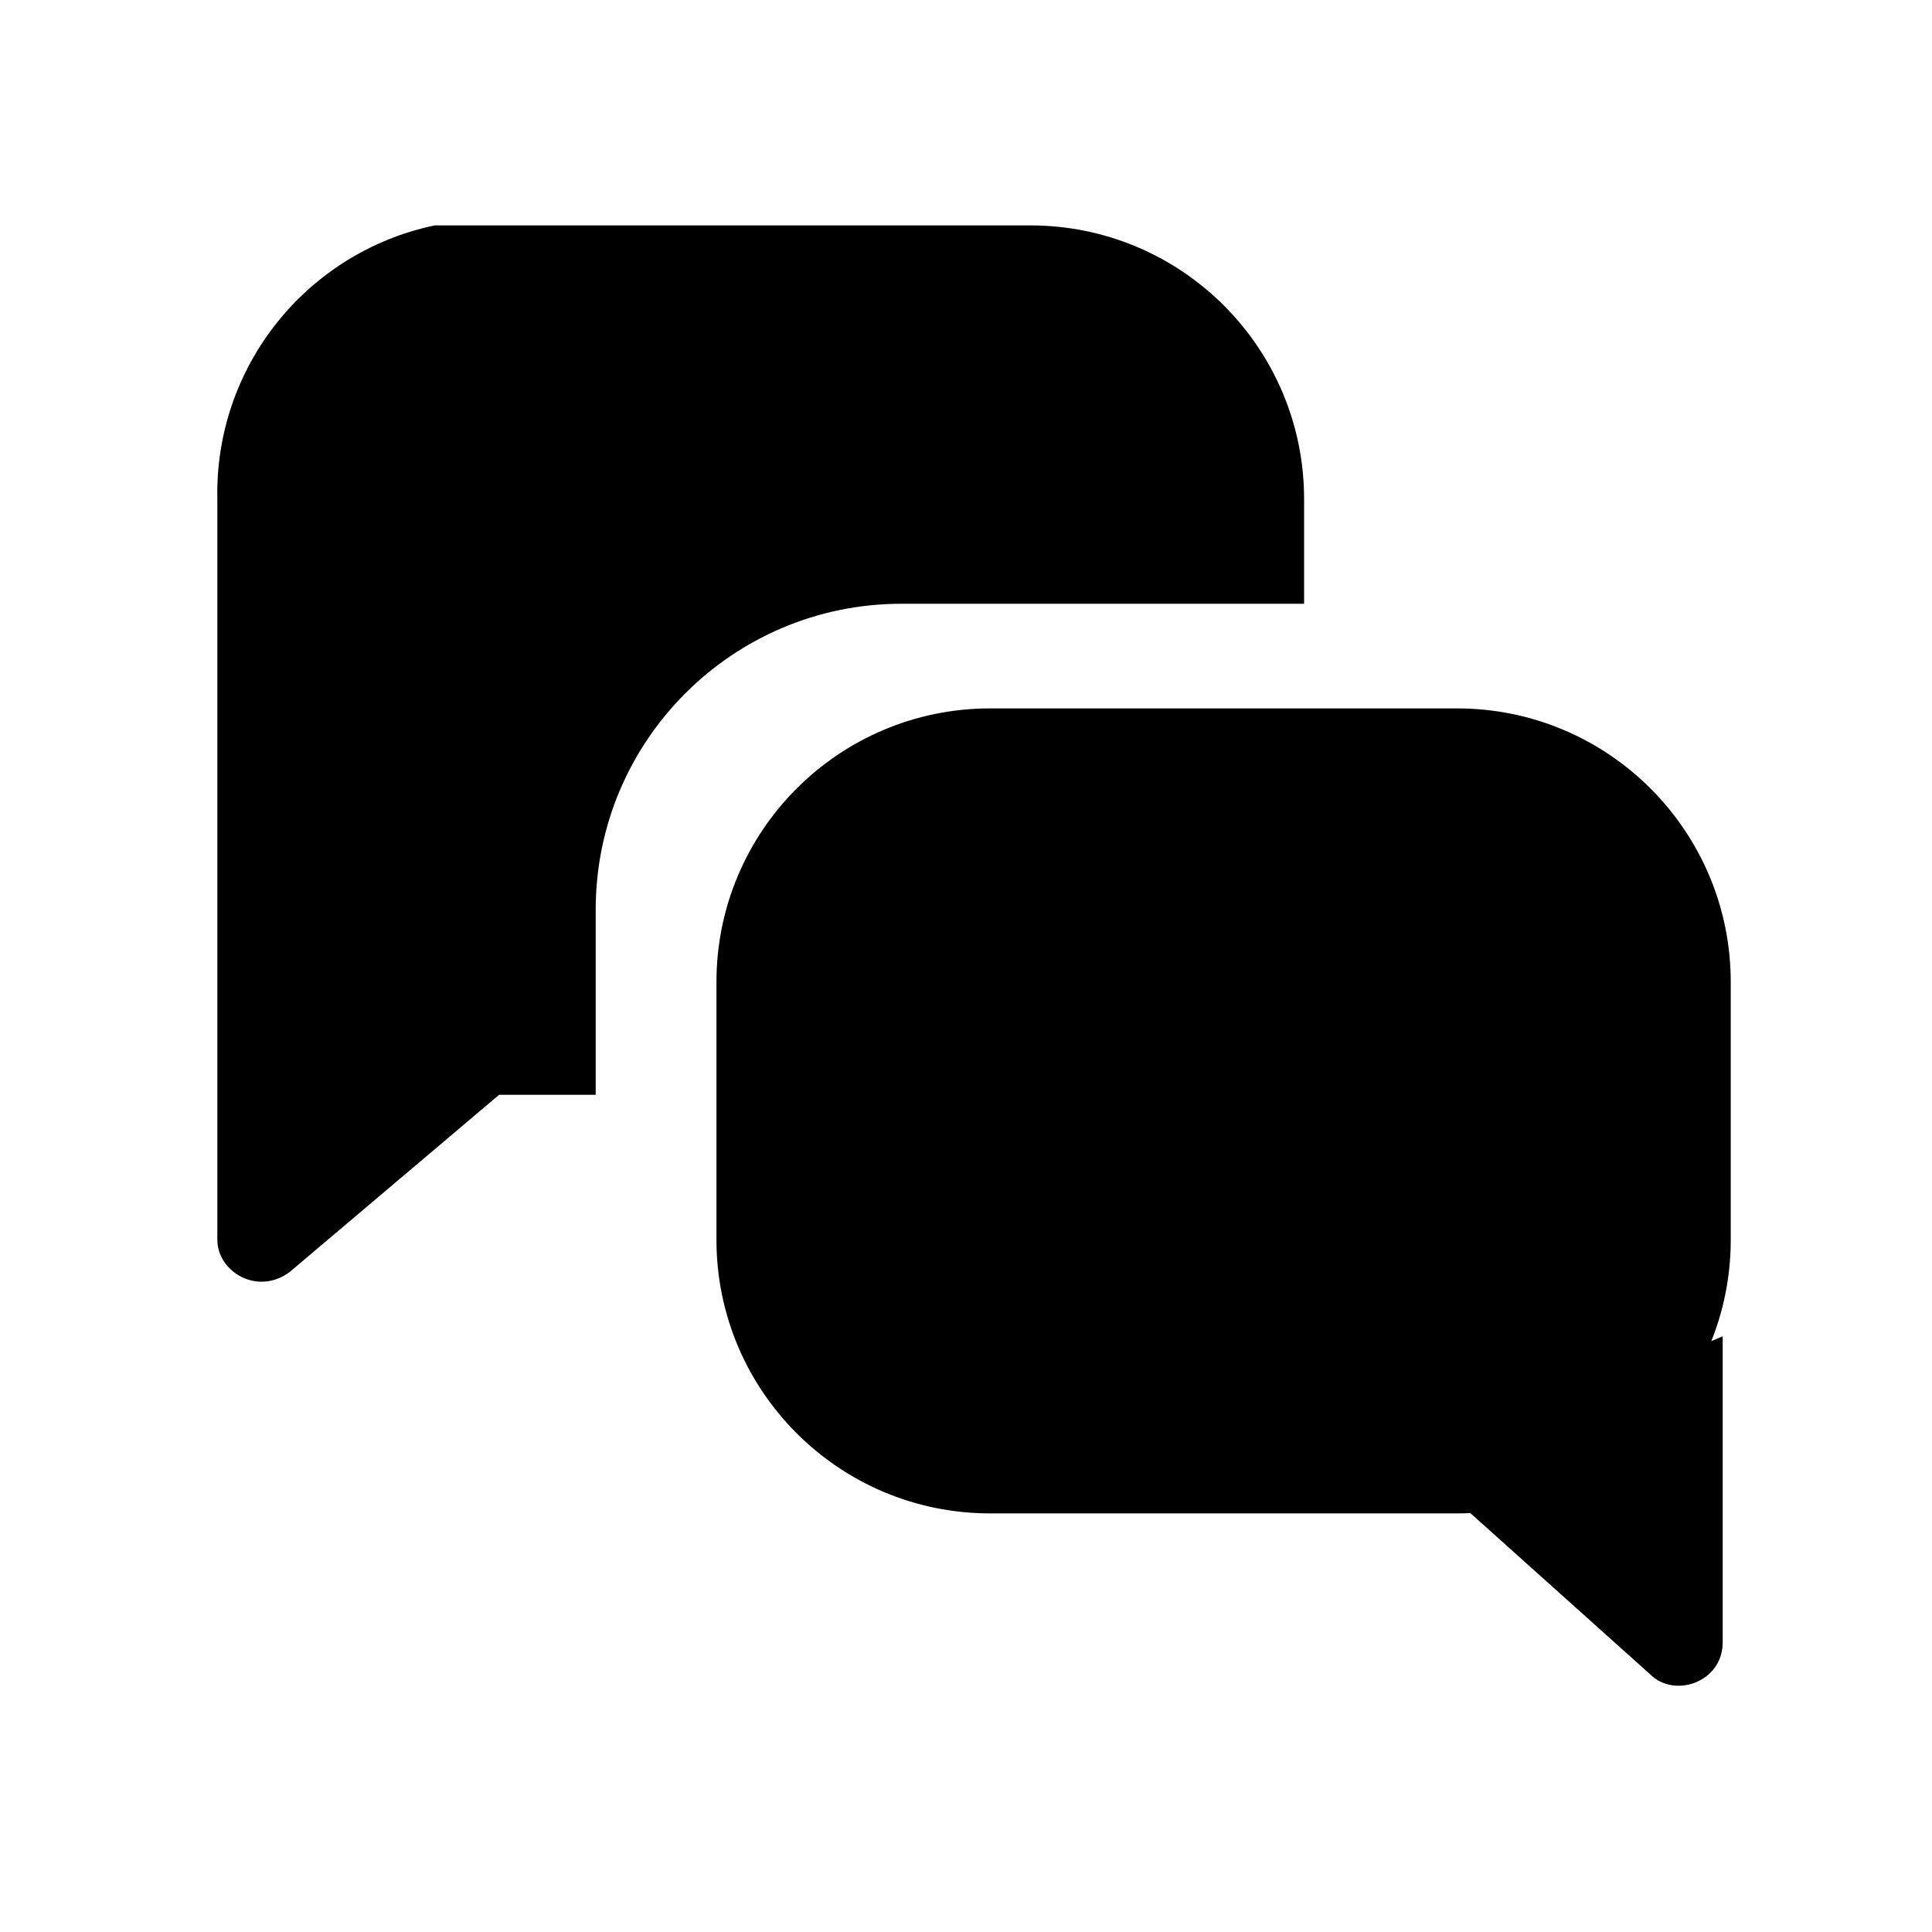
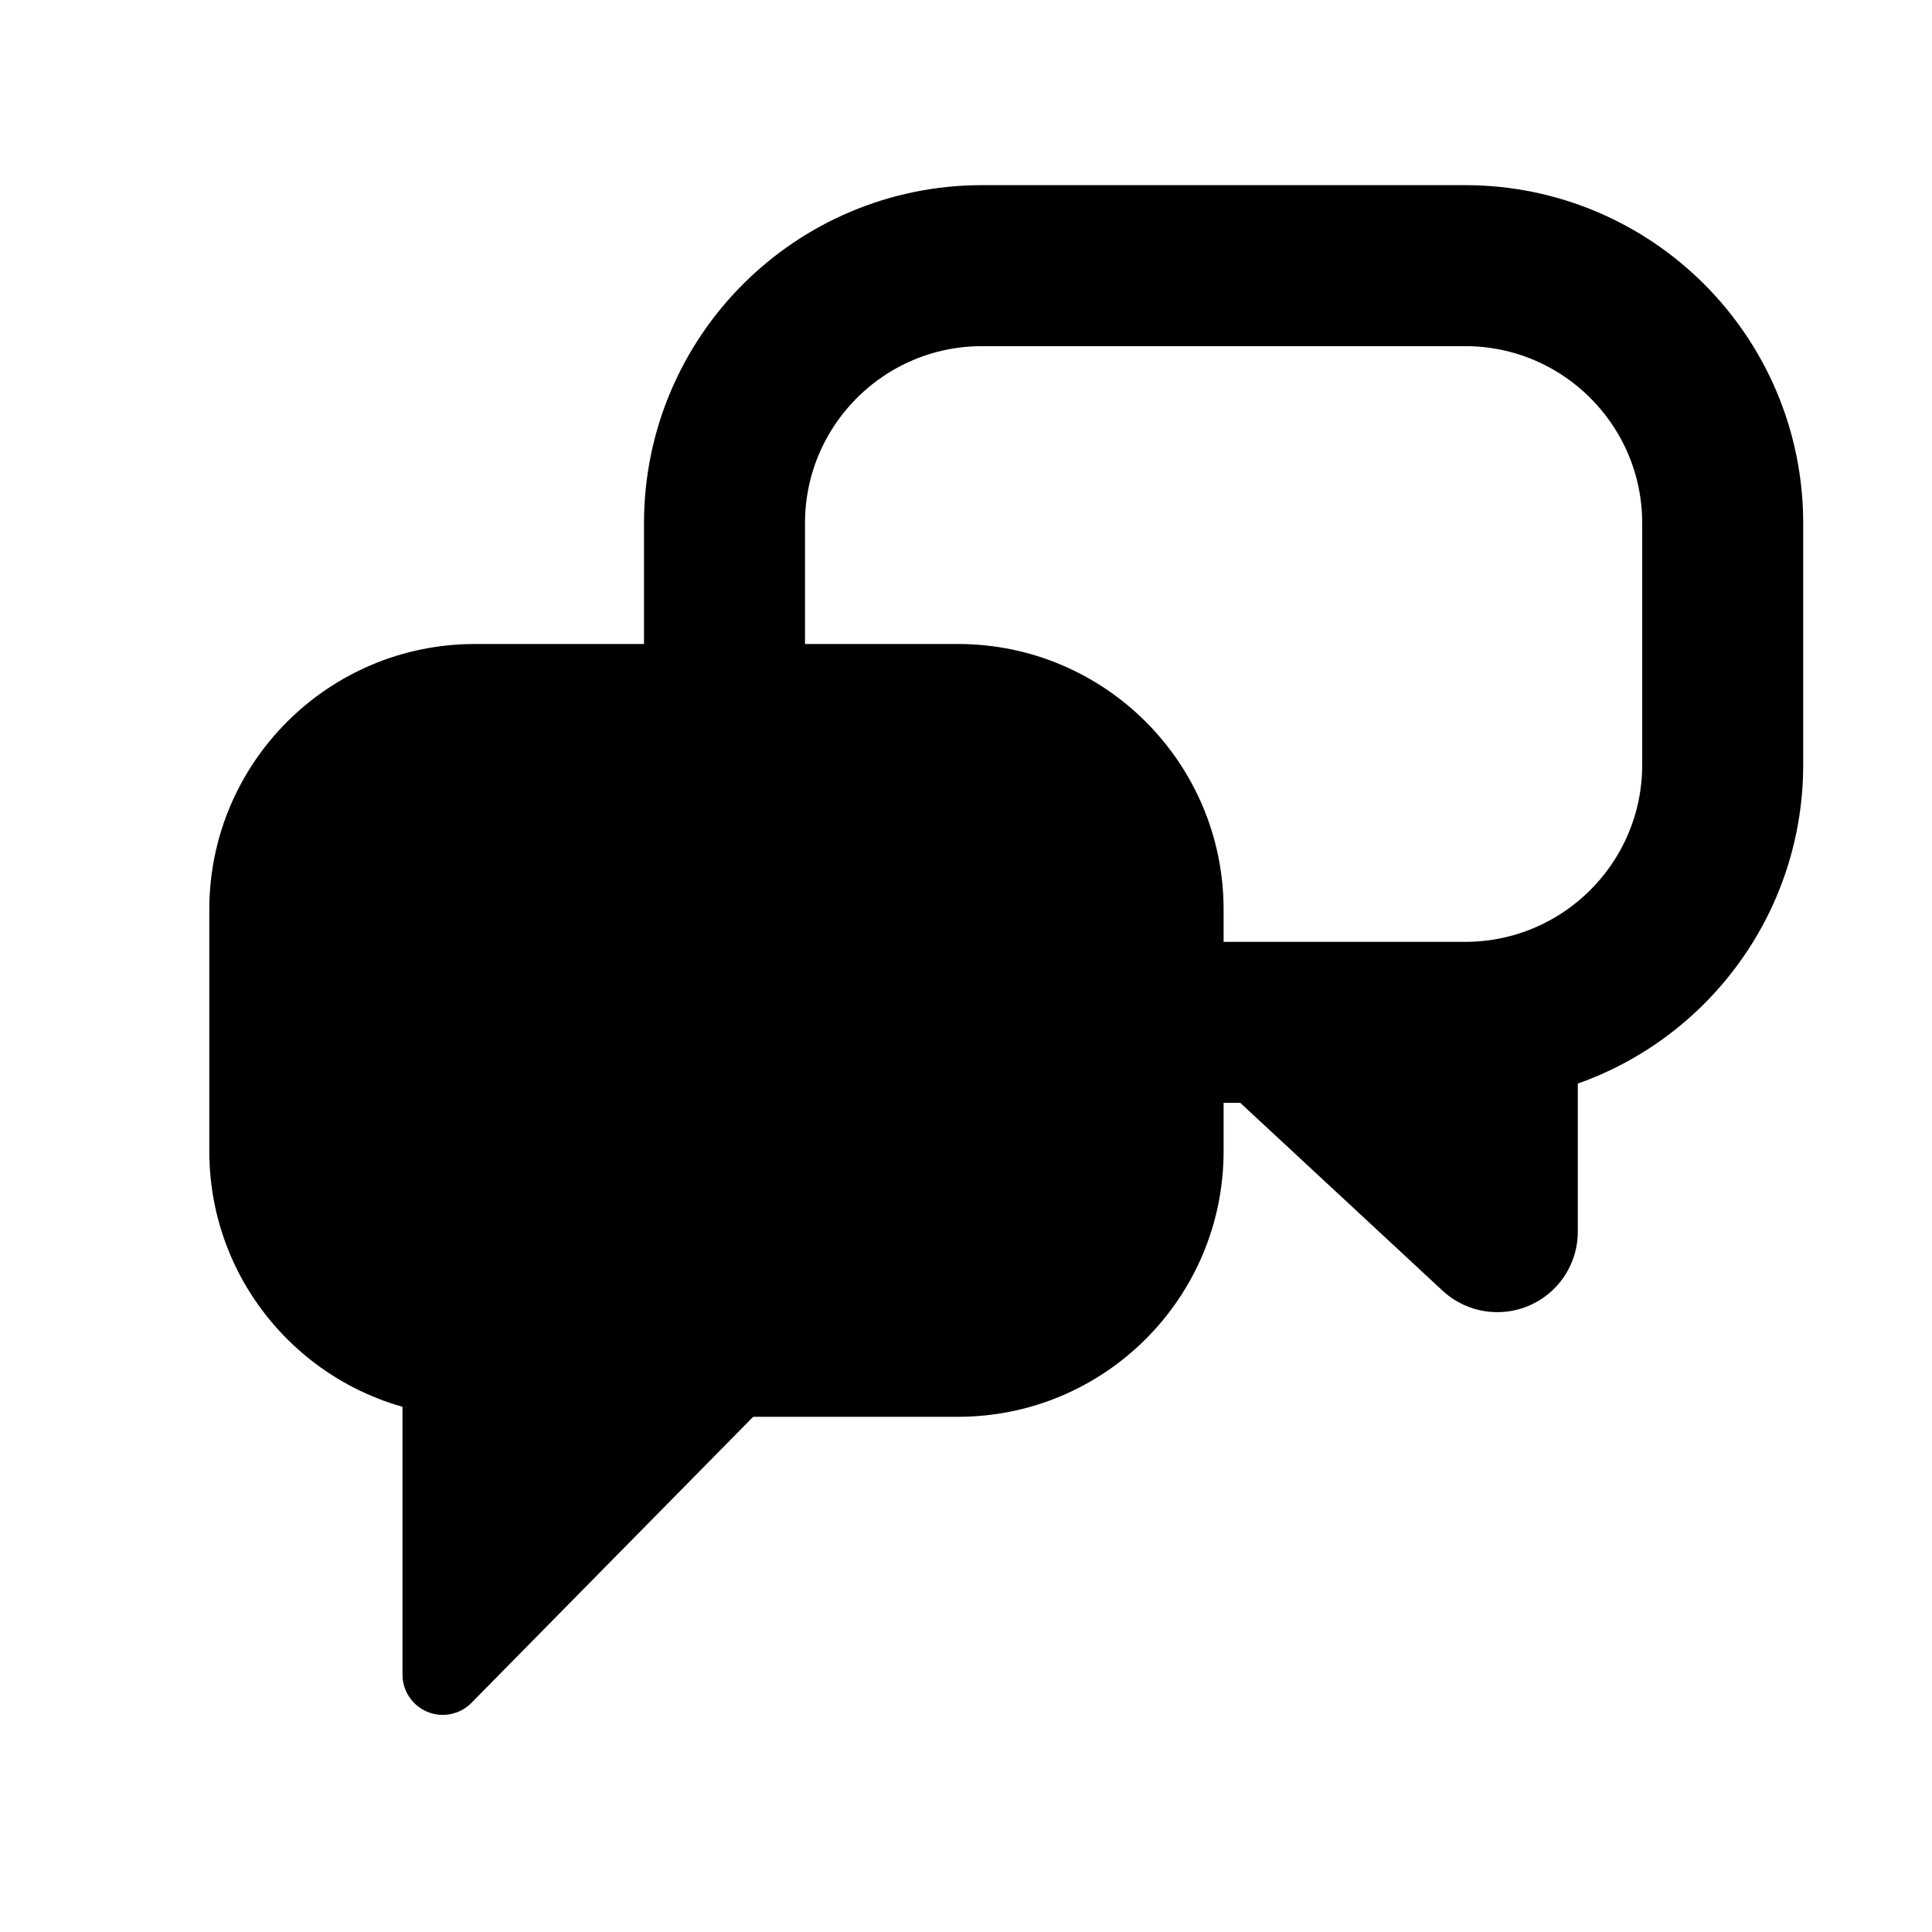
<svg xmlns="http://www.w3.org/2000/svg" viewBox="0 0 24 24" width="24" height="24">
-   <path fill="currentColor" stroke="none" d="M5.4 2.8h7.4a3.4 3.4 0 0 1 3.4 3.4v1.3h-5a3.8 3.8 0 0 0-3.8 3.8v2.3H6.2l-2.6 2.2c-.4.3-.9 0-.9-.4V6.2a3.4 3.4 0 0 1 2.7-3.4z" />
-   <path fill="currentColor" stroke="none" d="M12.3 8.8h5.8a3.4 3.4 0 0 1 3.4 3.4v3.2a3.4 3.4 0 0 1 -3.4 3.4h-5.8a3.4 3.4 0 0 1 -3.4 -3.4v-3.2a3.4 3.4 0 0 1 3.4 -3.4z" />
-   <path fill="currentColor" stroke="none" d="M17.6 18.2l2.9 2.6c.3.3.9.1.9-.4v-3.8z" />
+   <path fill="none" stroke="currentColor" stroke-linecap="round" stroke-linejoin="round" stroke-width="2" d="M12.2 3.3h6a3.2 3.2 0 0 1 3.2 3.2v3a3.2 3.2 0 0 1 -3.2 3.2h-6a3.2 3.2 0 0 1 -3.2 -3.2v-3a3.2 3.2 0 0 1 3.2 -3.2zM18.6 12.7v2.6l-2.8-2.6" />
+   <path fill="currentColor" stroke="none" d="M5.9 8h6a3.3 3.3 0 0 1 3.3 3.3v3a3.3 3.3 0 0 1 -3.3 3.3h-6a3.3 3.3 0 0 1 -3.3 -3.3v-3a3.3 3.3 0 0 1 3.3 -3.3z" />
+   <path fill="currentColor" stroke="none" d="M5 17.2v3.6a.5.5 0 0 0 .85.36l3.9-3.96z" />
</svg>
